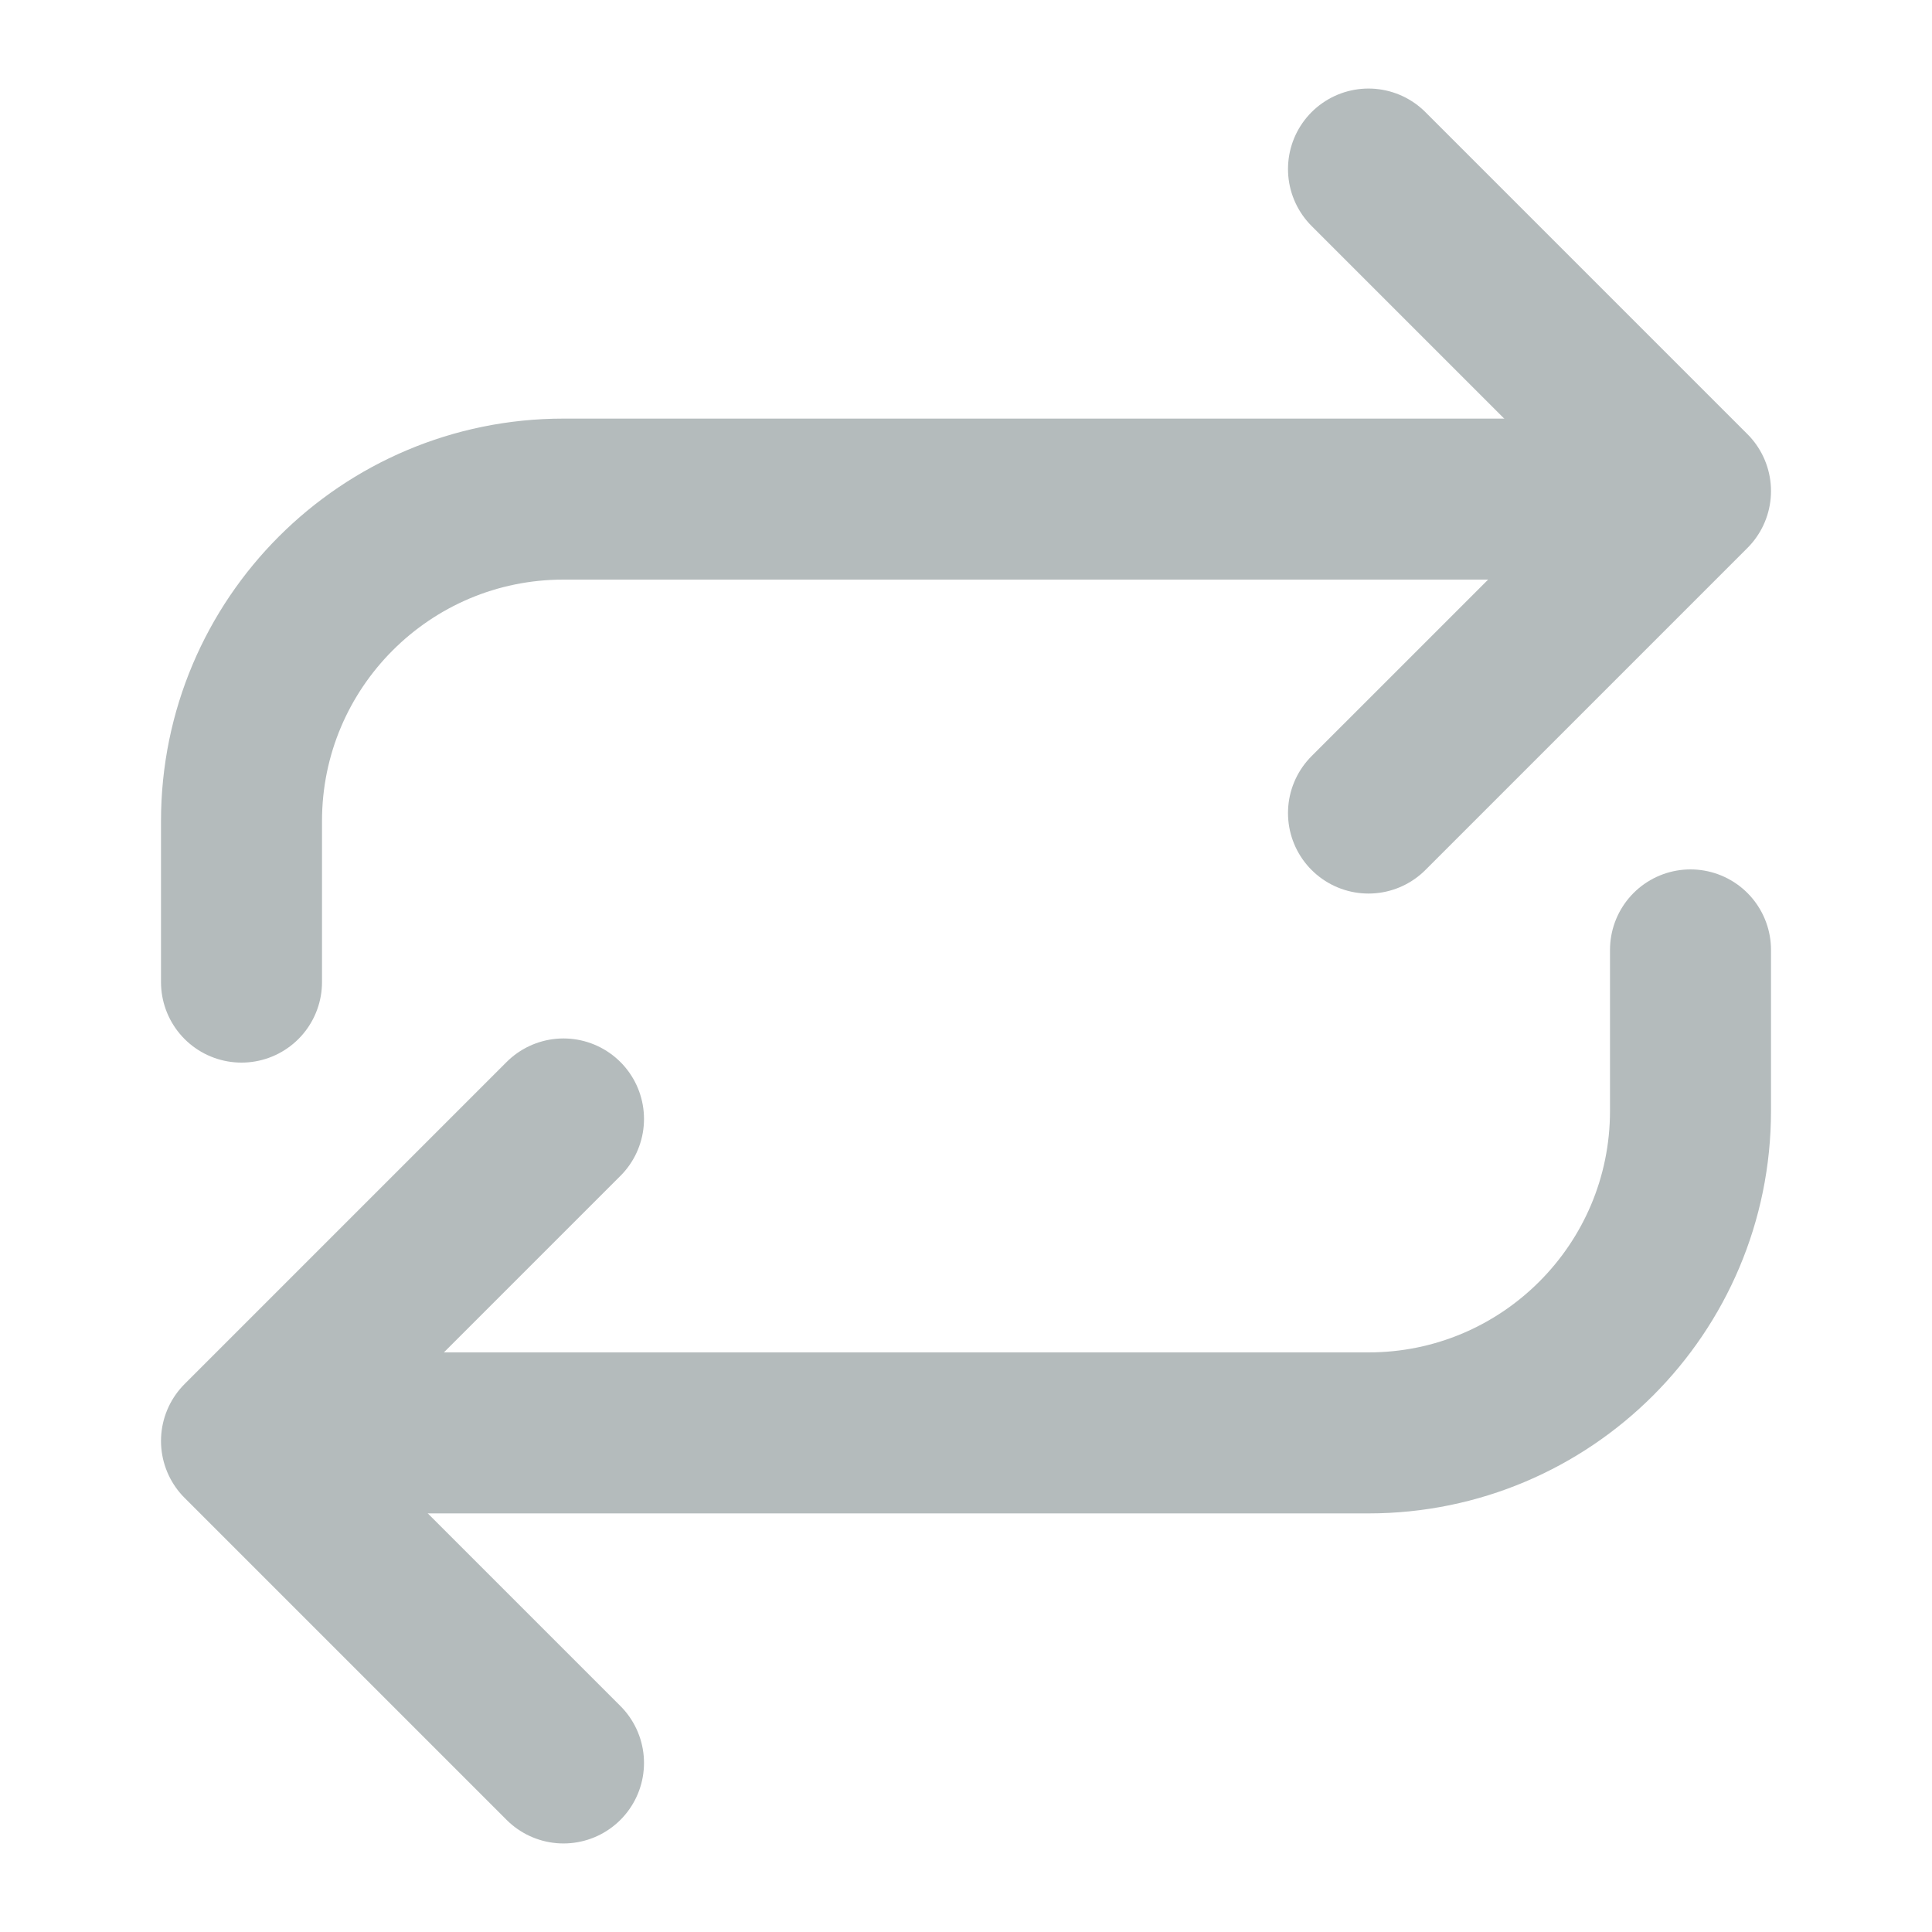
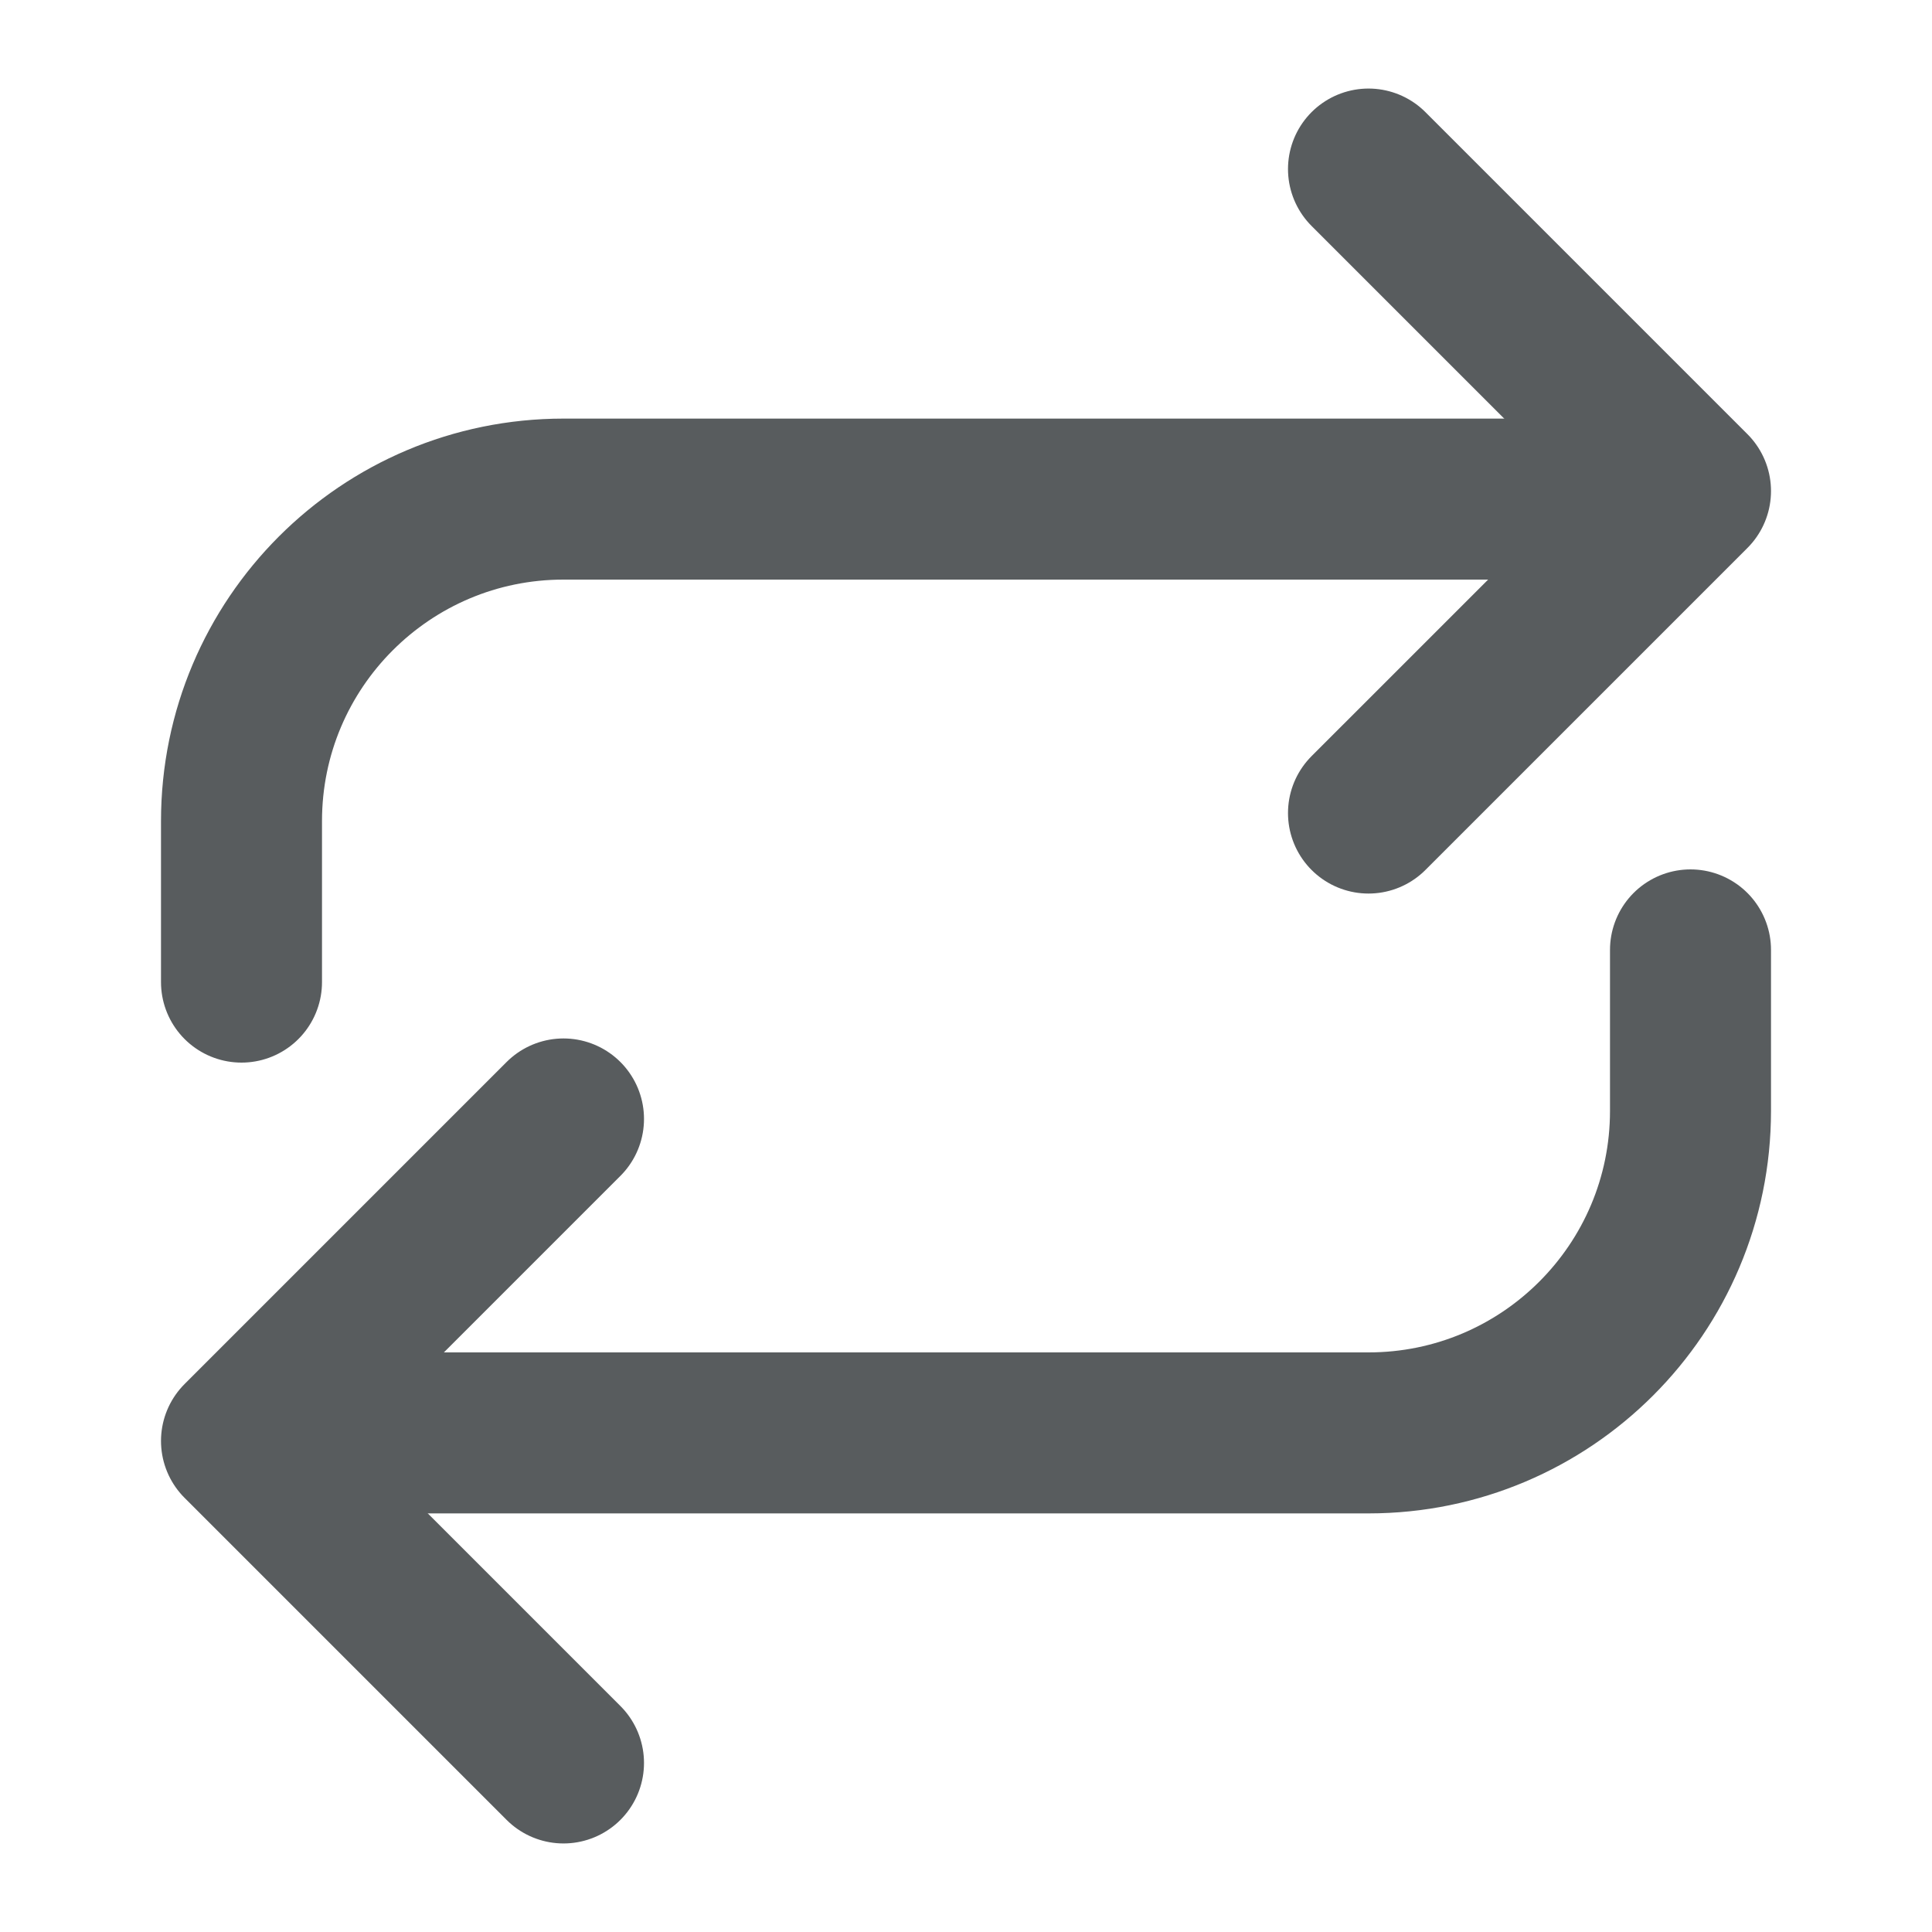
- <svg xmlns="http://www.w3.org/2000/svg" viewBox="0 0 24 24" fill="none" stroke="#b4bbbc" stroke-width="2" stroke-linecap="round" stroke-linejoin="round">
+ <svg xmlns="http://www.w3.org/2000/svg" viewBox="0 0 24 24" fill="none" stroke="#585c5e" stroke-width="2" stroke-linecap="round" stroke-linejoin="round">
  <path d="M17 2.1l4 4-4 4" />
  <path d="M3 12.2v-2a4 4 0 0 1 4-4h12.8M7 21.9l-4-4 4-4" />
  <path d="M21 11.8v2a4 4 0 0 1-4 4H4.2" />
</svg>
